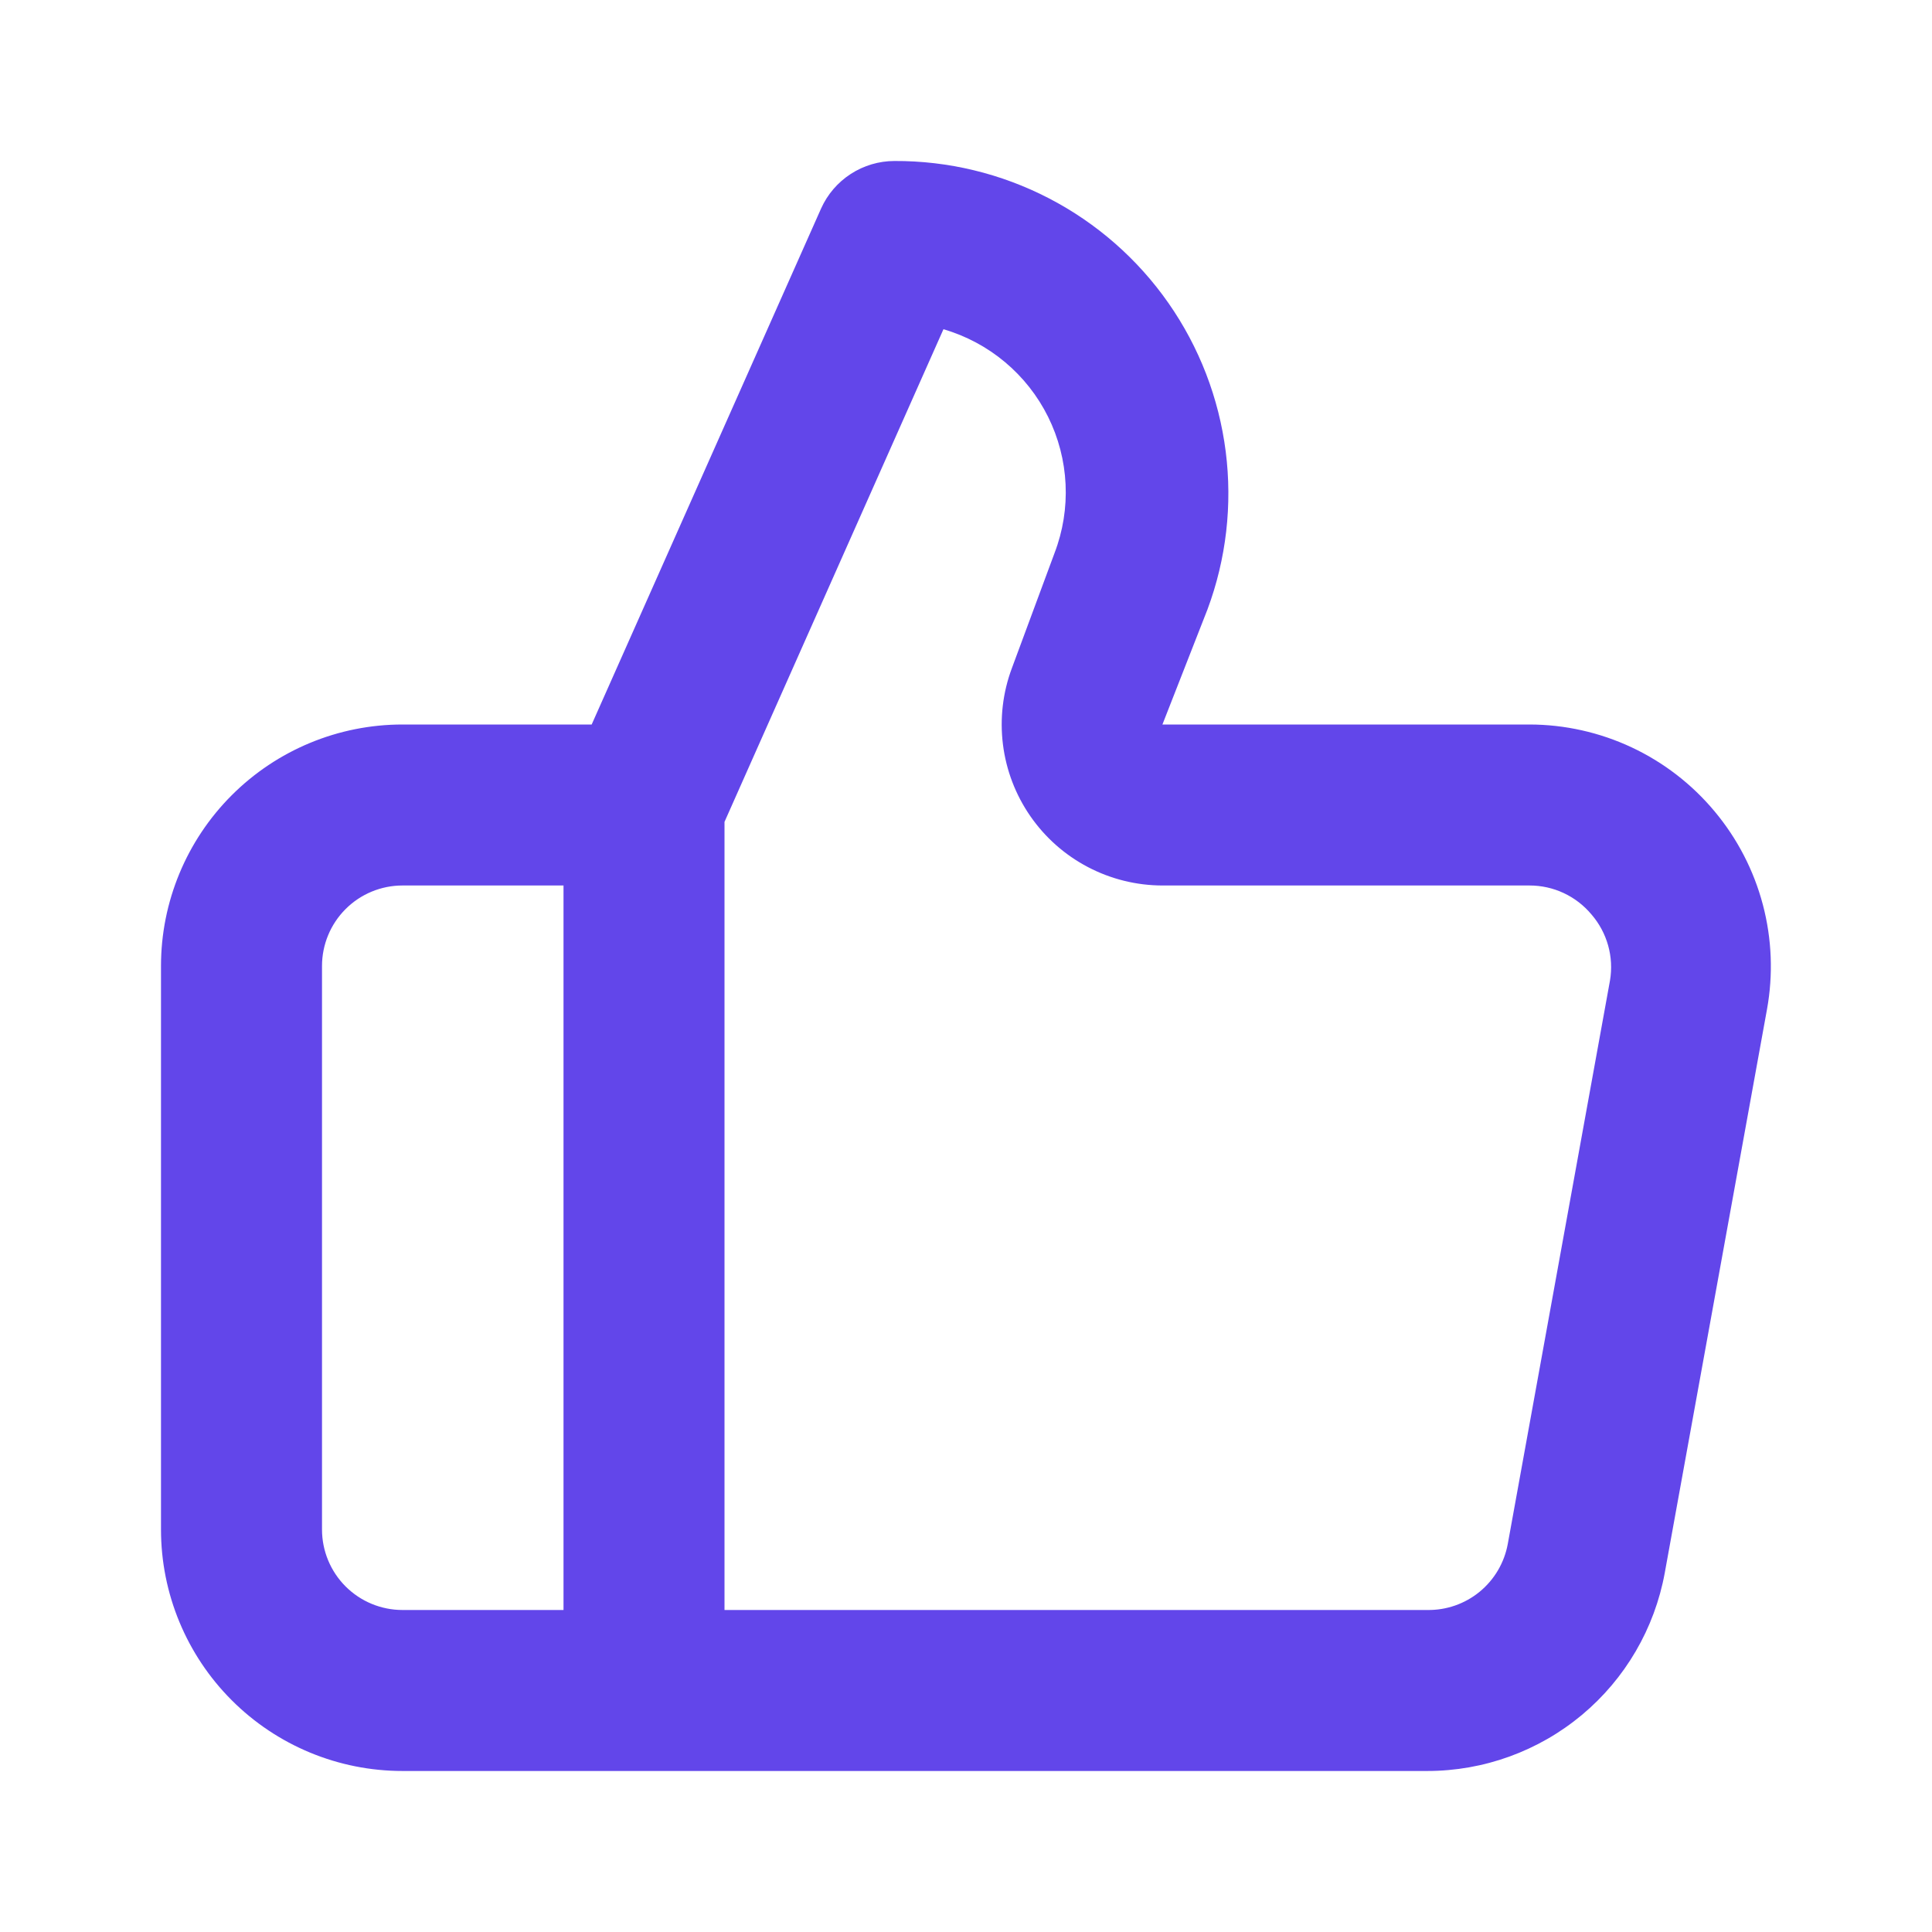
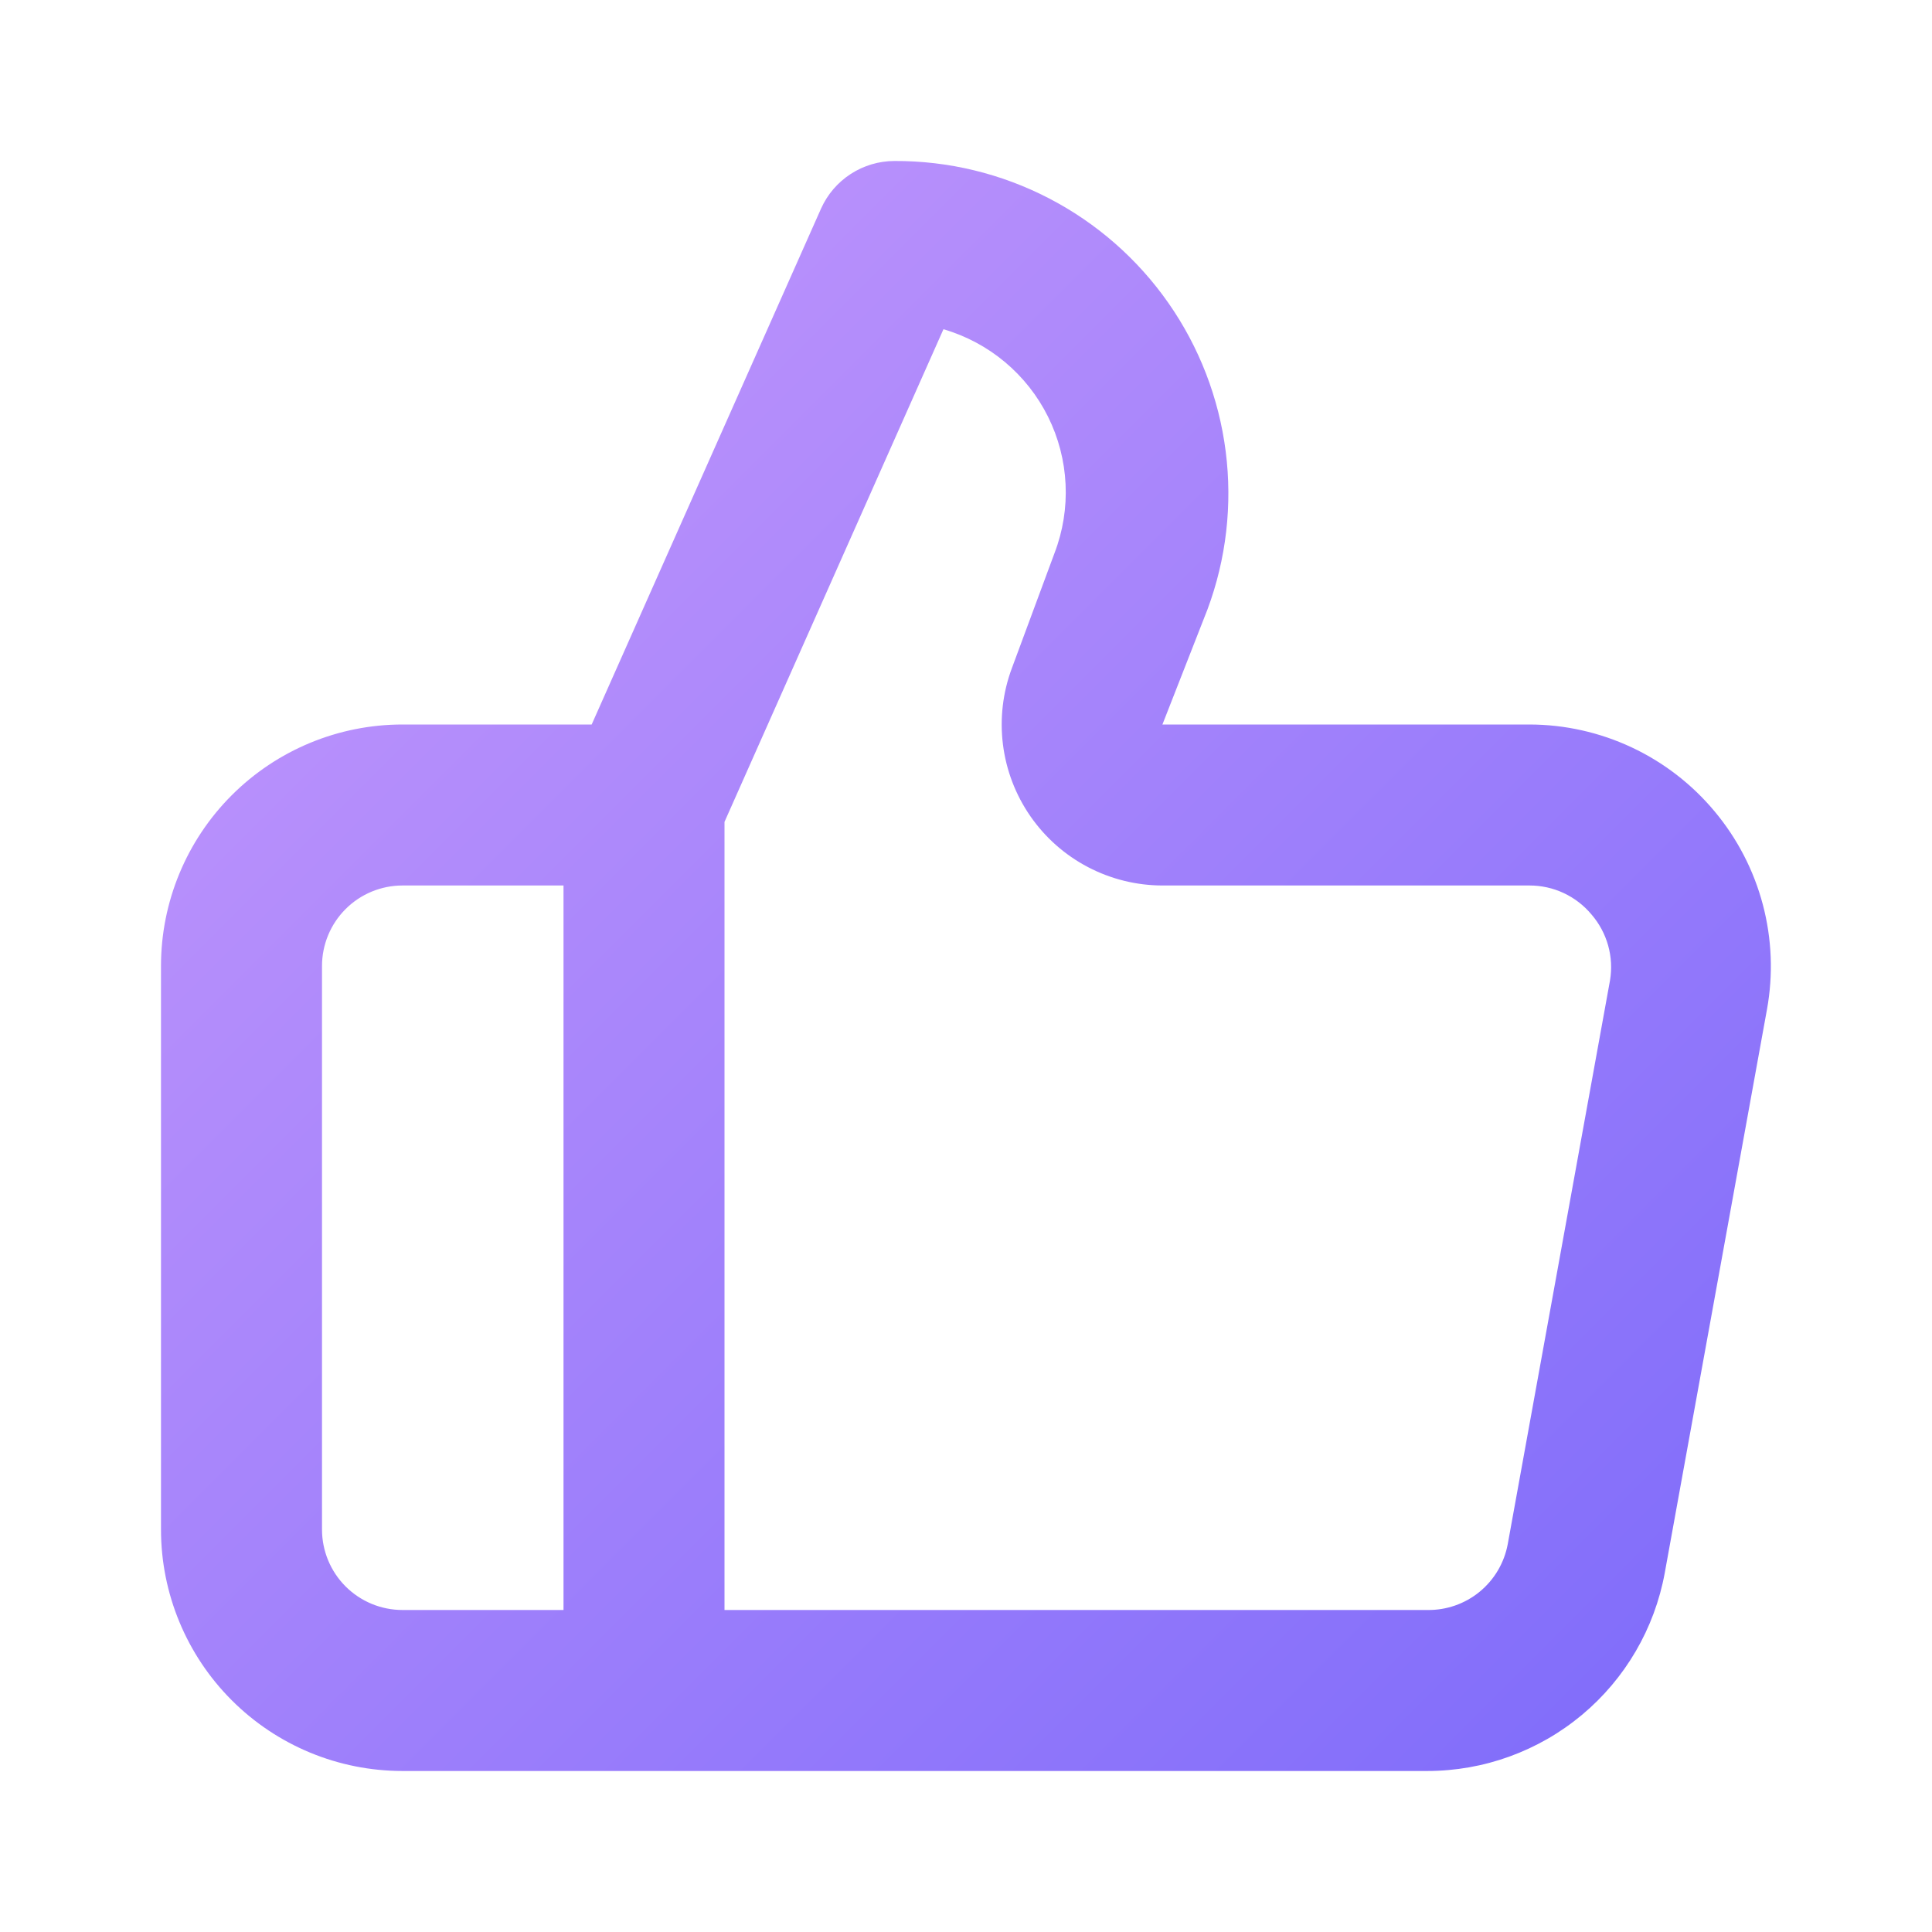
<svg xmlns="http://www.w3.org/2000/svg" width="100" height="100" viewBox="0 0 100 100" fill="none">
-   <path d="M88.75 42C87.579 40.594 86.114 39.463 84.458 38.685C82.802 37.908 80.996 37.503 79.167 37.5H60.167L62.5 31.541C63.471 28.933 63.794 26.127 63.442 23.366C63.09 20.605 62.074 17.97 60.48 15.688C58.886 13.406 56.763 11.545 54.291 10.264C51.82 8.983 49.075 8.32 46.292 8.333C45.49 8.335 44.706 8.568 44.034 9.004C43.361 9.44 42.829 10.06 42.5 10.791L30.625 37.5H20.833C17.518 37.5 14.339 38.817 11.995 41.161C9.65 43.505 8.333 46.685 8.333 50V79.166C8.333 82.482 9.65 85.661 11.995 88.005C14.339 90.35 17.518 91.666 20.833 91.666H73.875C76.799 91.666 79.63 90.639 81.876 88.767C84.122 86.894 85.64 84.293 86.167 81.416L91.458 52.25C91.786 50.447 91.713 48.595 91.245 46.824C90.777 45.052 89.925 43.406 88.75 42ZM29.167 83.333H20.833C19.728 83.333 18.668 82.894 17.887 82.113C17.106 81.331 16.667 80.272 16.667 79.166V50C16.667 48.895 17.106 47.835 17.887 47.054C18.668 46.272 19.728 45.833 20.833 45.833H29.167V83.333ZM83.333 50.75L78.042 79.916C77.864 80.887 77.348 81.763 76.585 82.389C75.822 83.015 74.862 83.349 73.875 83.333H37.5V42.541L48.833 17.041C50 17.382 51.083 17.96 52.015 18.74C52.947 19.52 53.707 20.484 54.248 21.573C54.788 22.661 55.097 23.85 55.154 25.064C55.212 26.277 55.018 27.49 54.583 28.625L52.375 34.583C51.904 35.843 51.746 37.197 51.912 38.531C52.078 39.865 52.565 41.139 53.331 42.245C54.096 43.35 55.117 44.254 56.308 44.878C57.498 45.503 58.822 45.831 60.167 45.833H79.167C79.779 45.832 80.384 45.966 80.938 46.225C81.493 46.485 81.983 46.863 82.375 47.333C82.776 47.797 83.07 48.344 83.236 48.934C83.402 49.525 83.435 50.145 83.333 50.75Z" fill="#6246EA" />
+   <defs>
+     <linearGradient id="gradientFill" x1="0%" y1="0%" x2="100%" y2="100%">
+       <stop offset="0%" stop-color="#C89AFC" />
+       <stop offset="100%" stop-color="#7C6AFA" />
+     </linearGradient>
+   </defs>
+   <path d="M88.75 42C87.579 40.594 86.114 39.463 84.458 38.685C82.802 37.908 80.996 37.503 79.167 37.5H60.167L62.5 31.541C63.471 28.933 63.794 26.127 63.442 23.366C63.09 20.605 62.074 17.97 60.48 15.688C58.886 13.406 56.763 11.545 54.291 10.264C51.82 8.983 49.075 8.32 46.292 8.333C45.49 8.335 44.706 8.568 44.034 9.004C43.361 9.44 42.829 10.06 42.5 10.791L30.625 37.5H20.833C17.518 37.5 14.339 38.817 11.995 41.161C9.65 43.505 8.333 46.685 8.333 50V79.166C8.333 82.482 9.65 85.661 11.995 88.005C14.339 90.35 17.518 91.666 20.833 91.666H73.875C76.799 91.666 79.63 90.639 81.876 88.767C84.122 86.894 85.64 84.293 86.167 81.416L91.458 52.25C91.786 50.447 91.713 48.595 91.245 46.824C90.777 45.052 89.925 43.406 88.75 42ZM29.167 83.333H20.833C19.728 83.333 18.668 82.894 17.887 82.113C17.106 81.331 16.667 80.272 16.667 79.166V50C16.667 48.895 17.106 47.835 17.887 47.054C18.668 46.272 19.728 45.833 20.833 45.833H29.167V83.333ZM83.333 50.75L78.042 79.916C77.864 80.887 77.348 81.763 76.585 82.389C75.822 83.015 74.862 83.349 73.875 83.333H37.5V42.541L48.833 17.041C50 17.382 51.083 17.96 52.015 18.74C52.947 19.52 53.707 20.484 54.248 21.573C54.788 22.661 55.097 23.85 55.154 25.064C55.212 26.277 55.018 27.49 54.583 28.625L52.375 34.583C51.904 35.843 51.746 37.197 51.912 38.531C52.078 39.865 52.565 41.139 53.331 42.245C54.096 43.35 55.117 44.254 56.308 44.878C57.498 45.503 58.822 45.831 60.167 45.833H79.167C79.779 45.832 80.384 45.966 80.938 46.225C81.493 46.485 81.983 46.863 82.375 47.333C82.776 47.797 83.07 48.344 83.236 48.934C83.402 49.525 83.435 50.145 83.333 50.75Z" fill="url(#gradientFill)" />
</svg>
